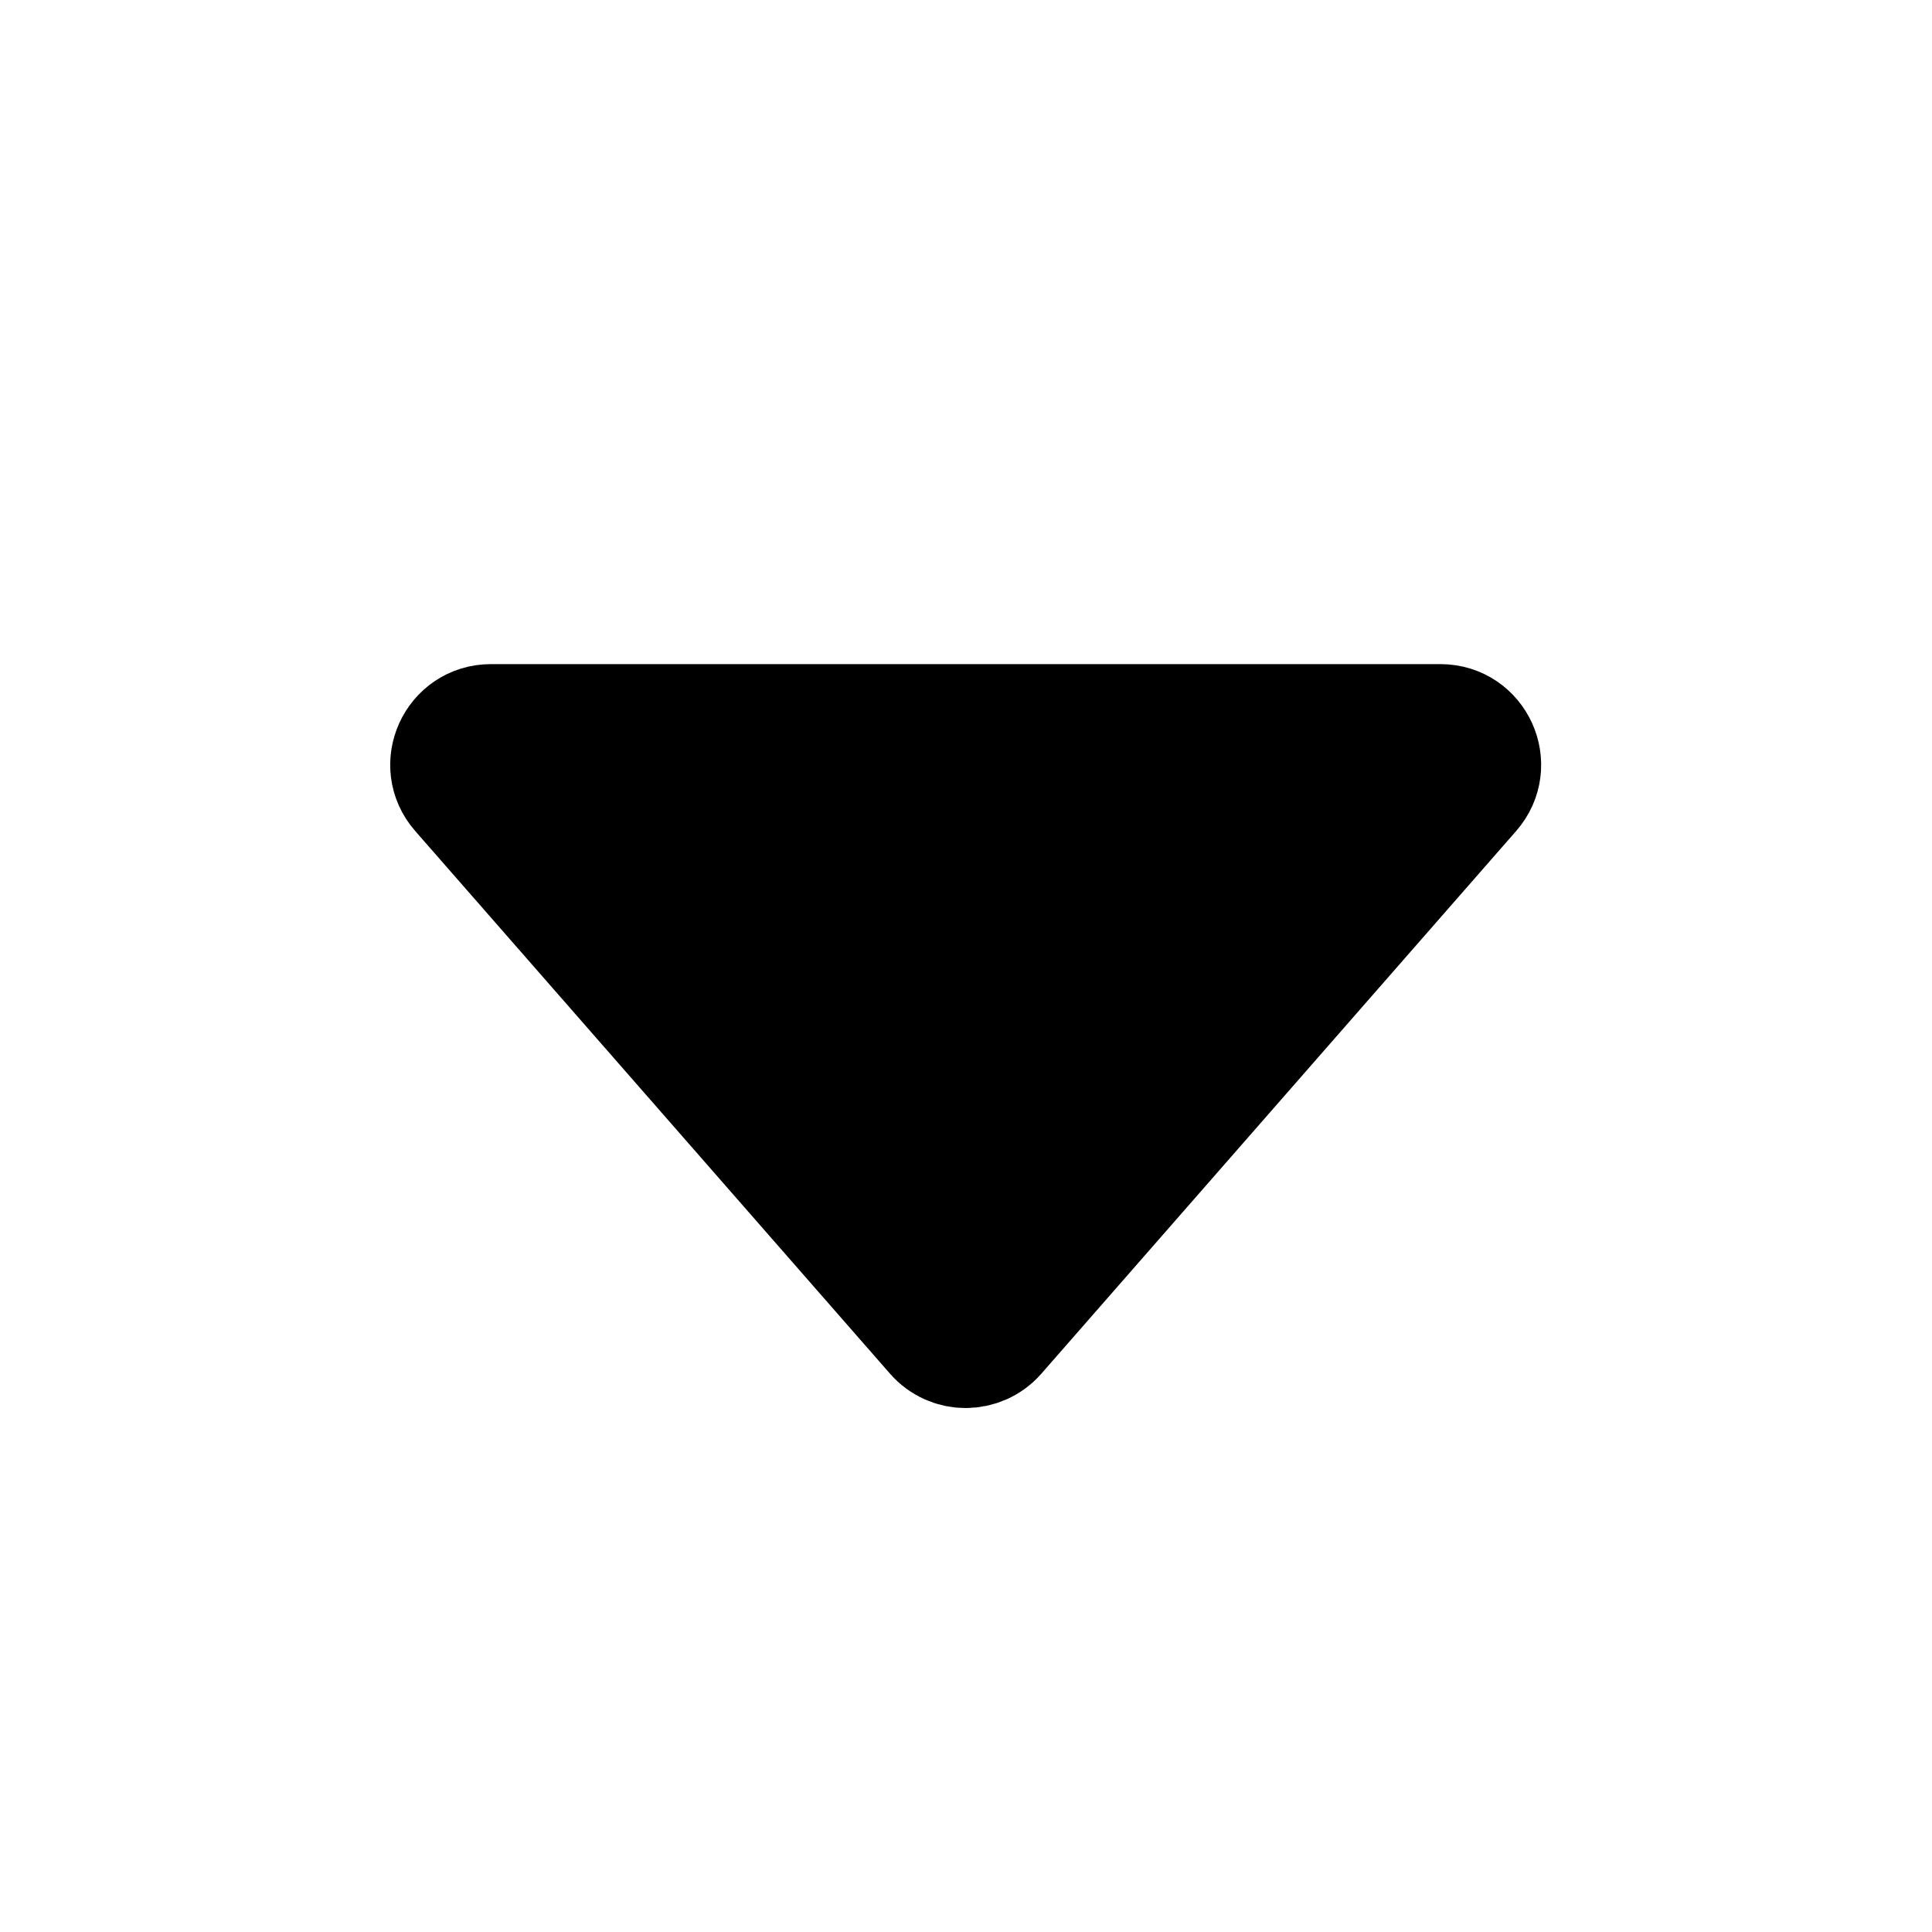
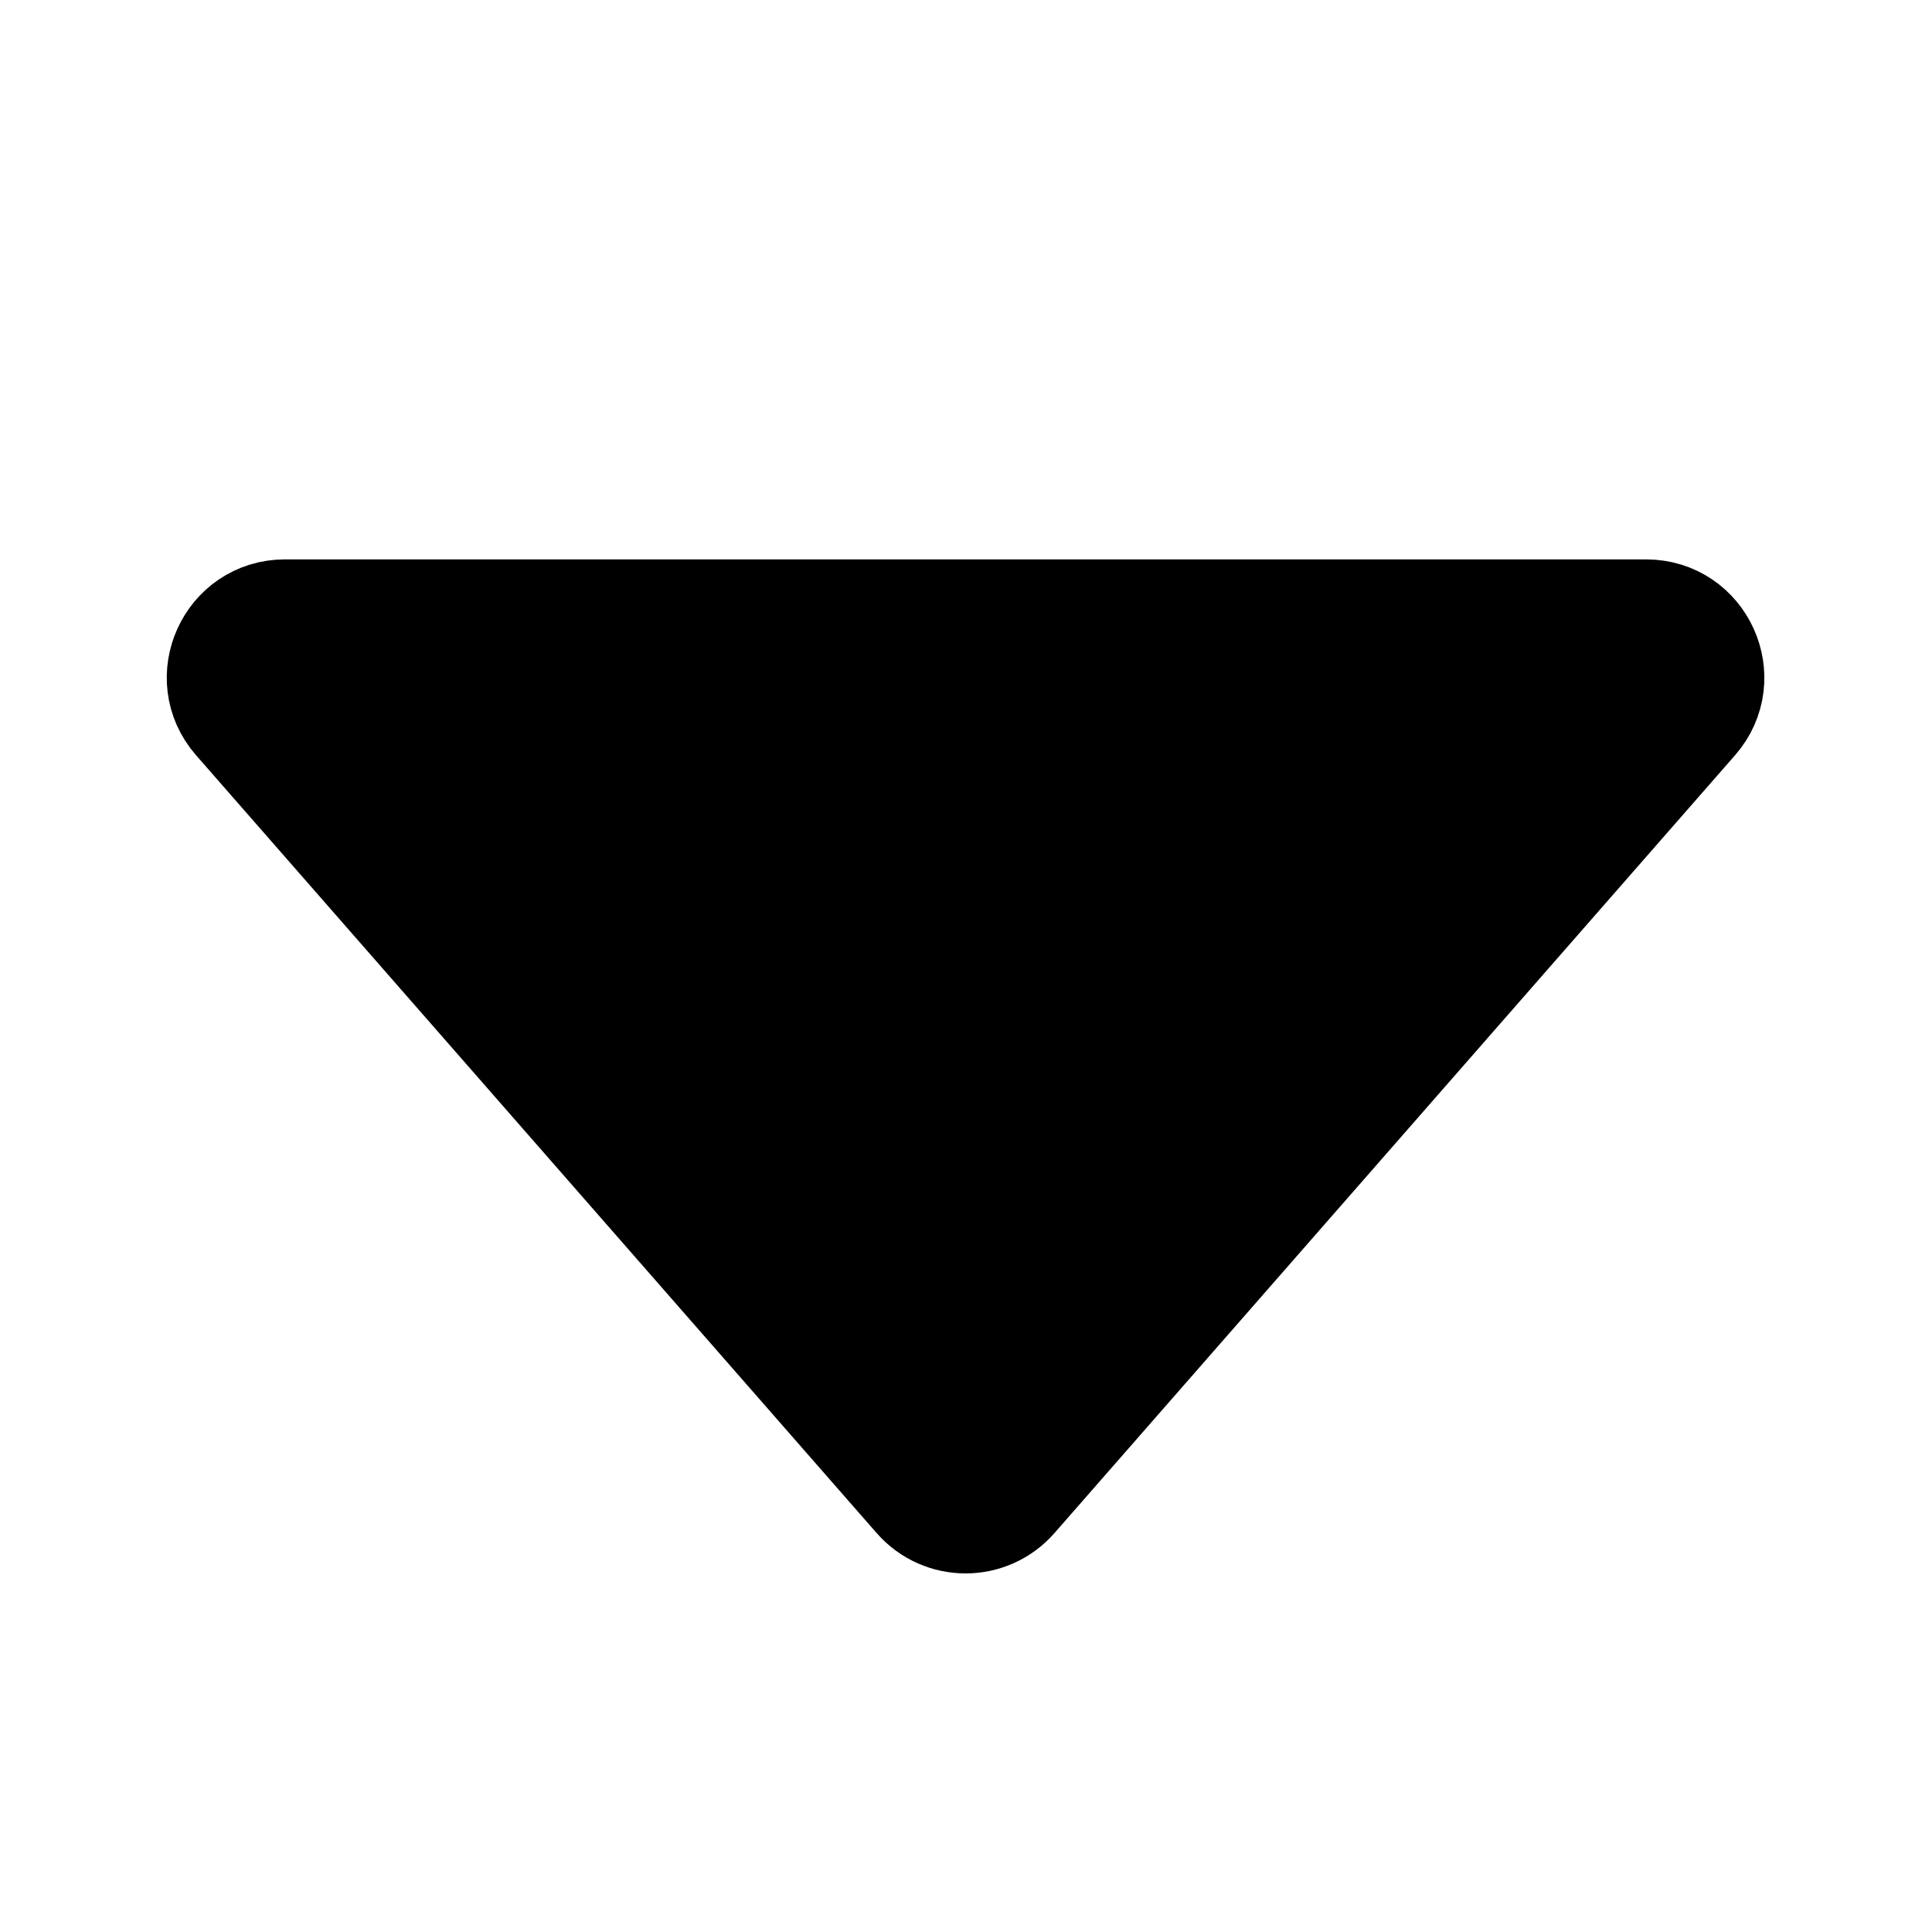
<svg xmlns="http://www.w3.org/2000/svg" width="24" height="24" viewBox="0 0 24 24" fill="none">
-   <path d="M11.62 16.57C11.819 16.798 12.173 16.798 12.372 16.57L18.27 9.829C18.553 9.506 18.324 9 17.894 9H6.098C5.668 9 5.439 9.506 5.722 9.829L11.62 16.57Z" fill="currentColor" stroke="currentColor" stroke-width="1.5" />
+   <path d="M11.455 18.551 C11.741 18.877 12.248 18.877 12.534 18.551 L20.989 8.888 C21.394 8.425 21.065 7.699 20.449 7.699 H3.539 C2.924 7.699 2.595 8.425 3 8.888 L11.455 18.551Z" fill="currentColor" stroke="currentColor" stroke-width="1.5" />
</svg>
